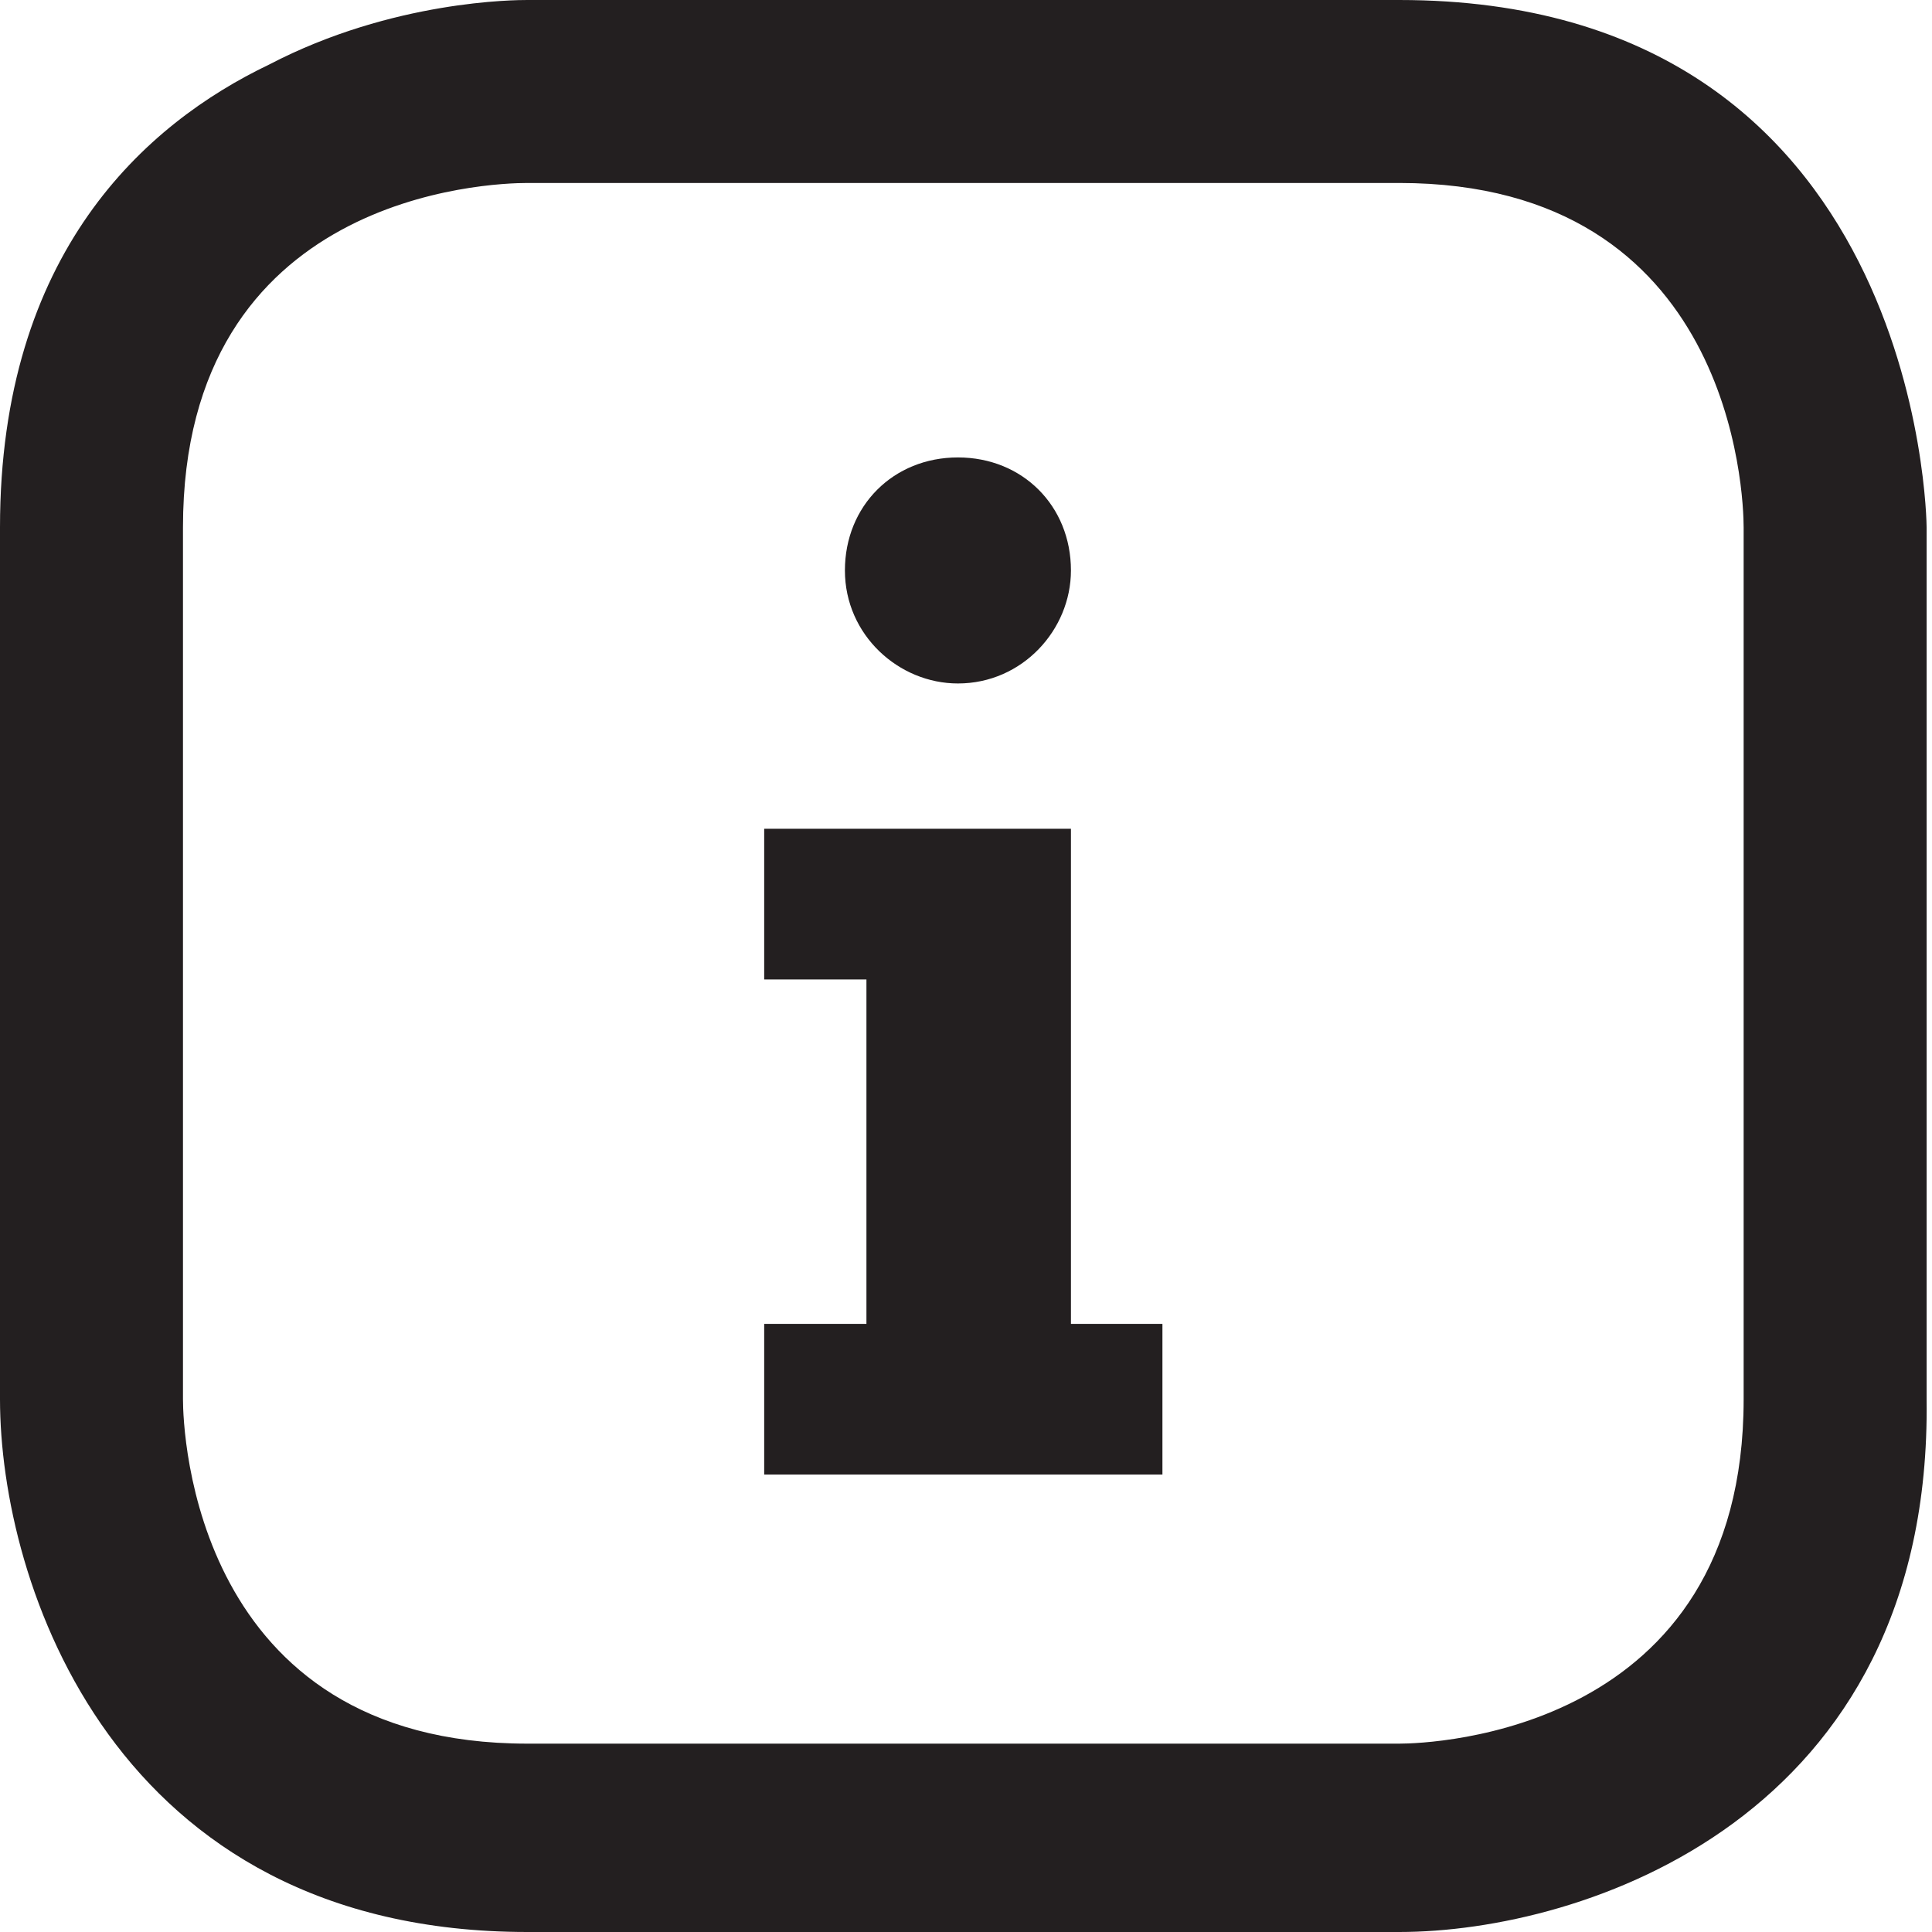
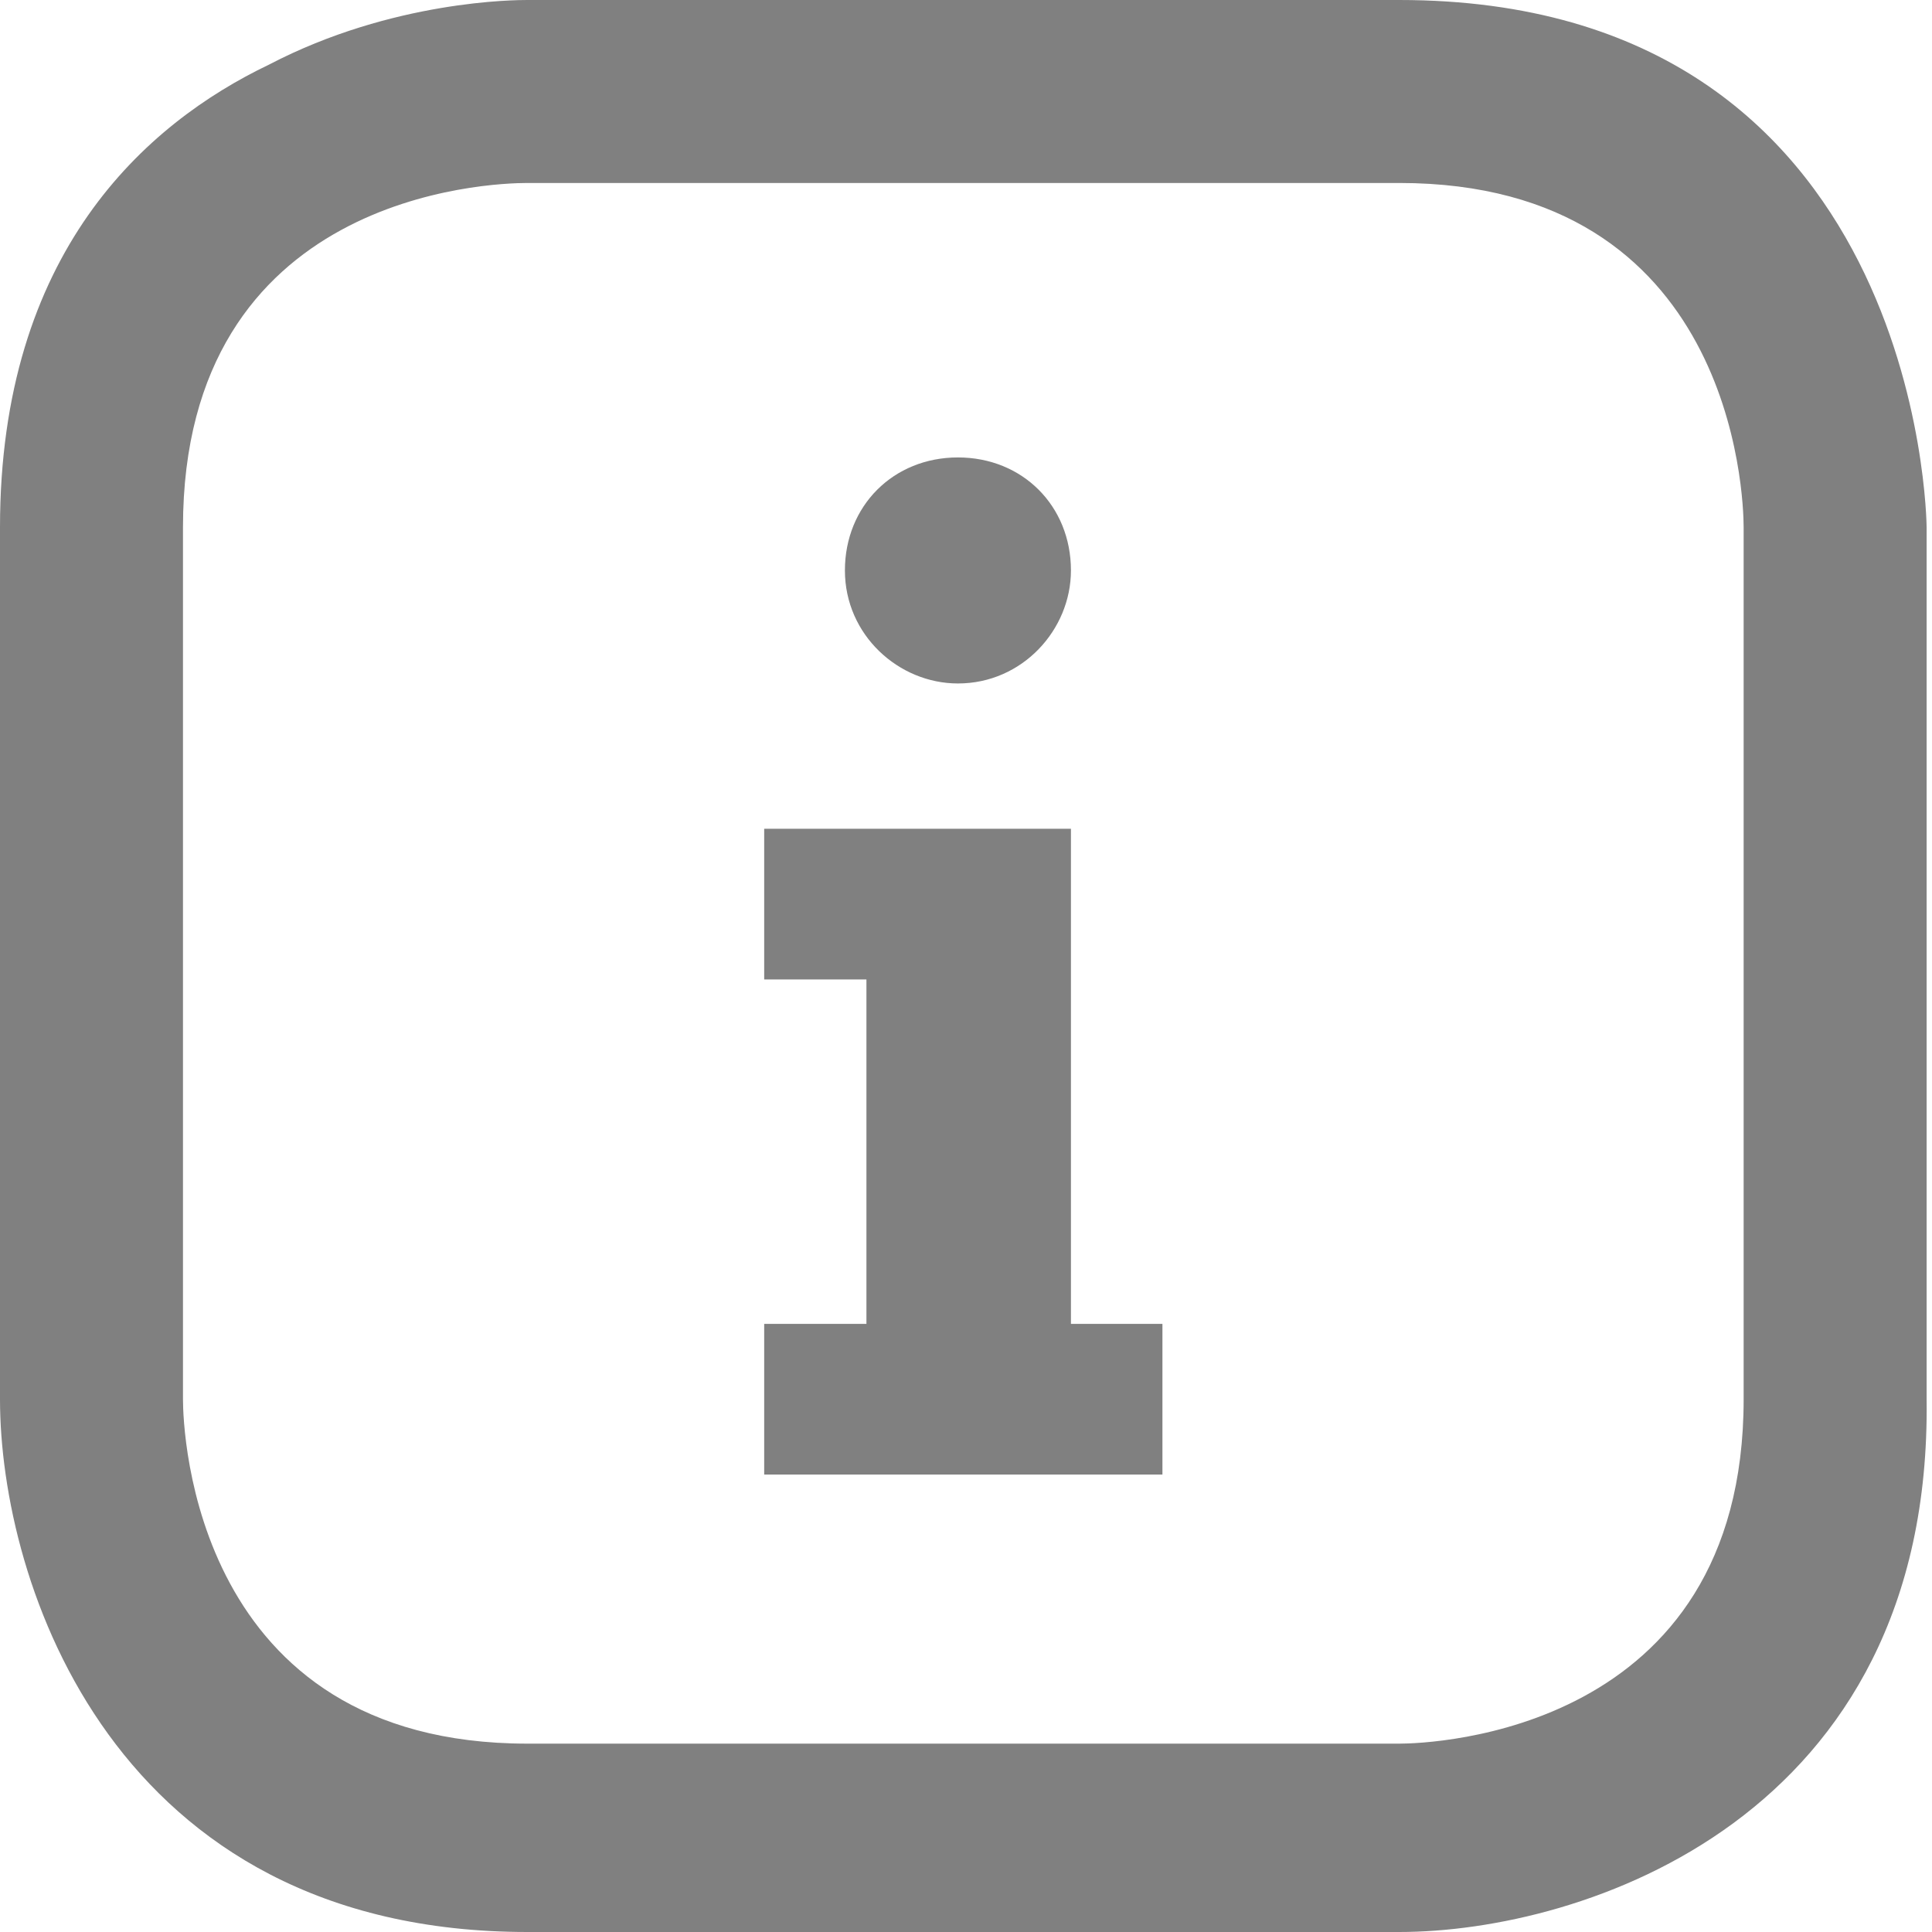
<svg xmlns="http://www.w3.org/2000/svg" viewBox="0 0 35.9 35.9">
  <style type="text/css">
- 	.st0{fill:#231F20;}
+ 	.st0{fill:#808080;}
</style>
  <path class="st0" d="M26 35.9H9.8C2.1 35.9 0 29.4 0 26V9.8c0-5.1 2.7-7.5 5-8.6C7.3 0 9.6 0 9.8 0H26c9.7 0 9.8 9.7 9.8 9.8V26C35.9 33.8 29.4 35.9 26 35.9zM9.8 3.4c-0.7 0-6.4 0.2-6.4 6.4V26c0 0.6 0.2 6.4 6.4 6.4H26c0.6 0 6.4-0.2 6.4-6.4V9.8c0-0.6-0.2-6.4-6.4-6.4H9.8z" />
  <polygon class="st0" points="16.1 18.2 16.1 24.6 14.2 24.6 14.2 27.4 21.6 27.4 21.6 24.6 19.9 24.6 19.9 15.4 14.2 15.4 14.2 18.2 " />
  <path class="st0" d="M17.8 12.7c1.2 0 2.1-1 2.1-2.1 0-1.2-0.9-2.1-2.1-2.1 -1.2 0-2.1 0.9-2.1 2.1C15.7 11.8 16.7 12.7 17.8 12.7" />
</svg>
